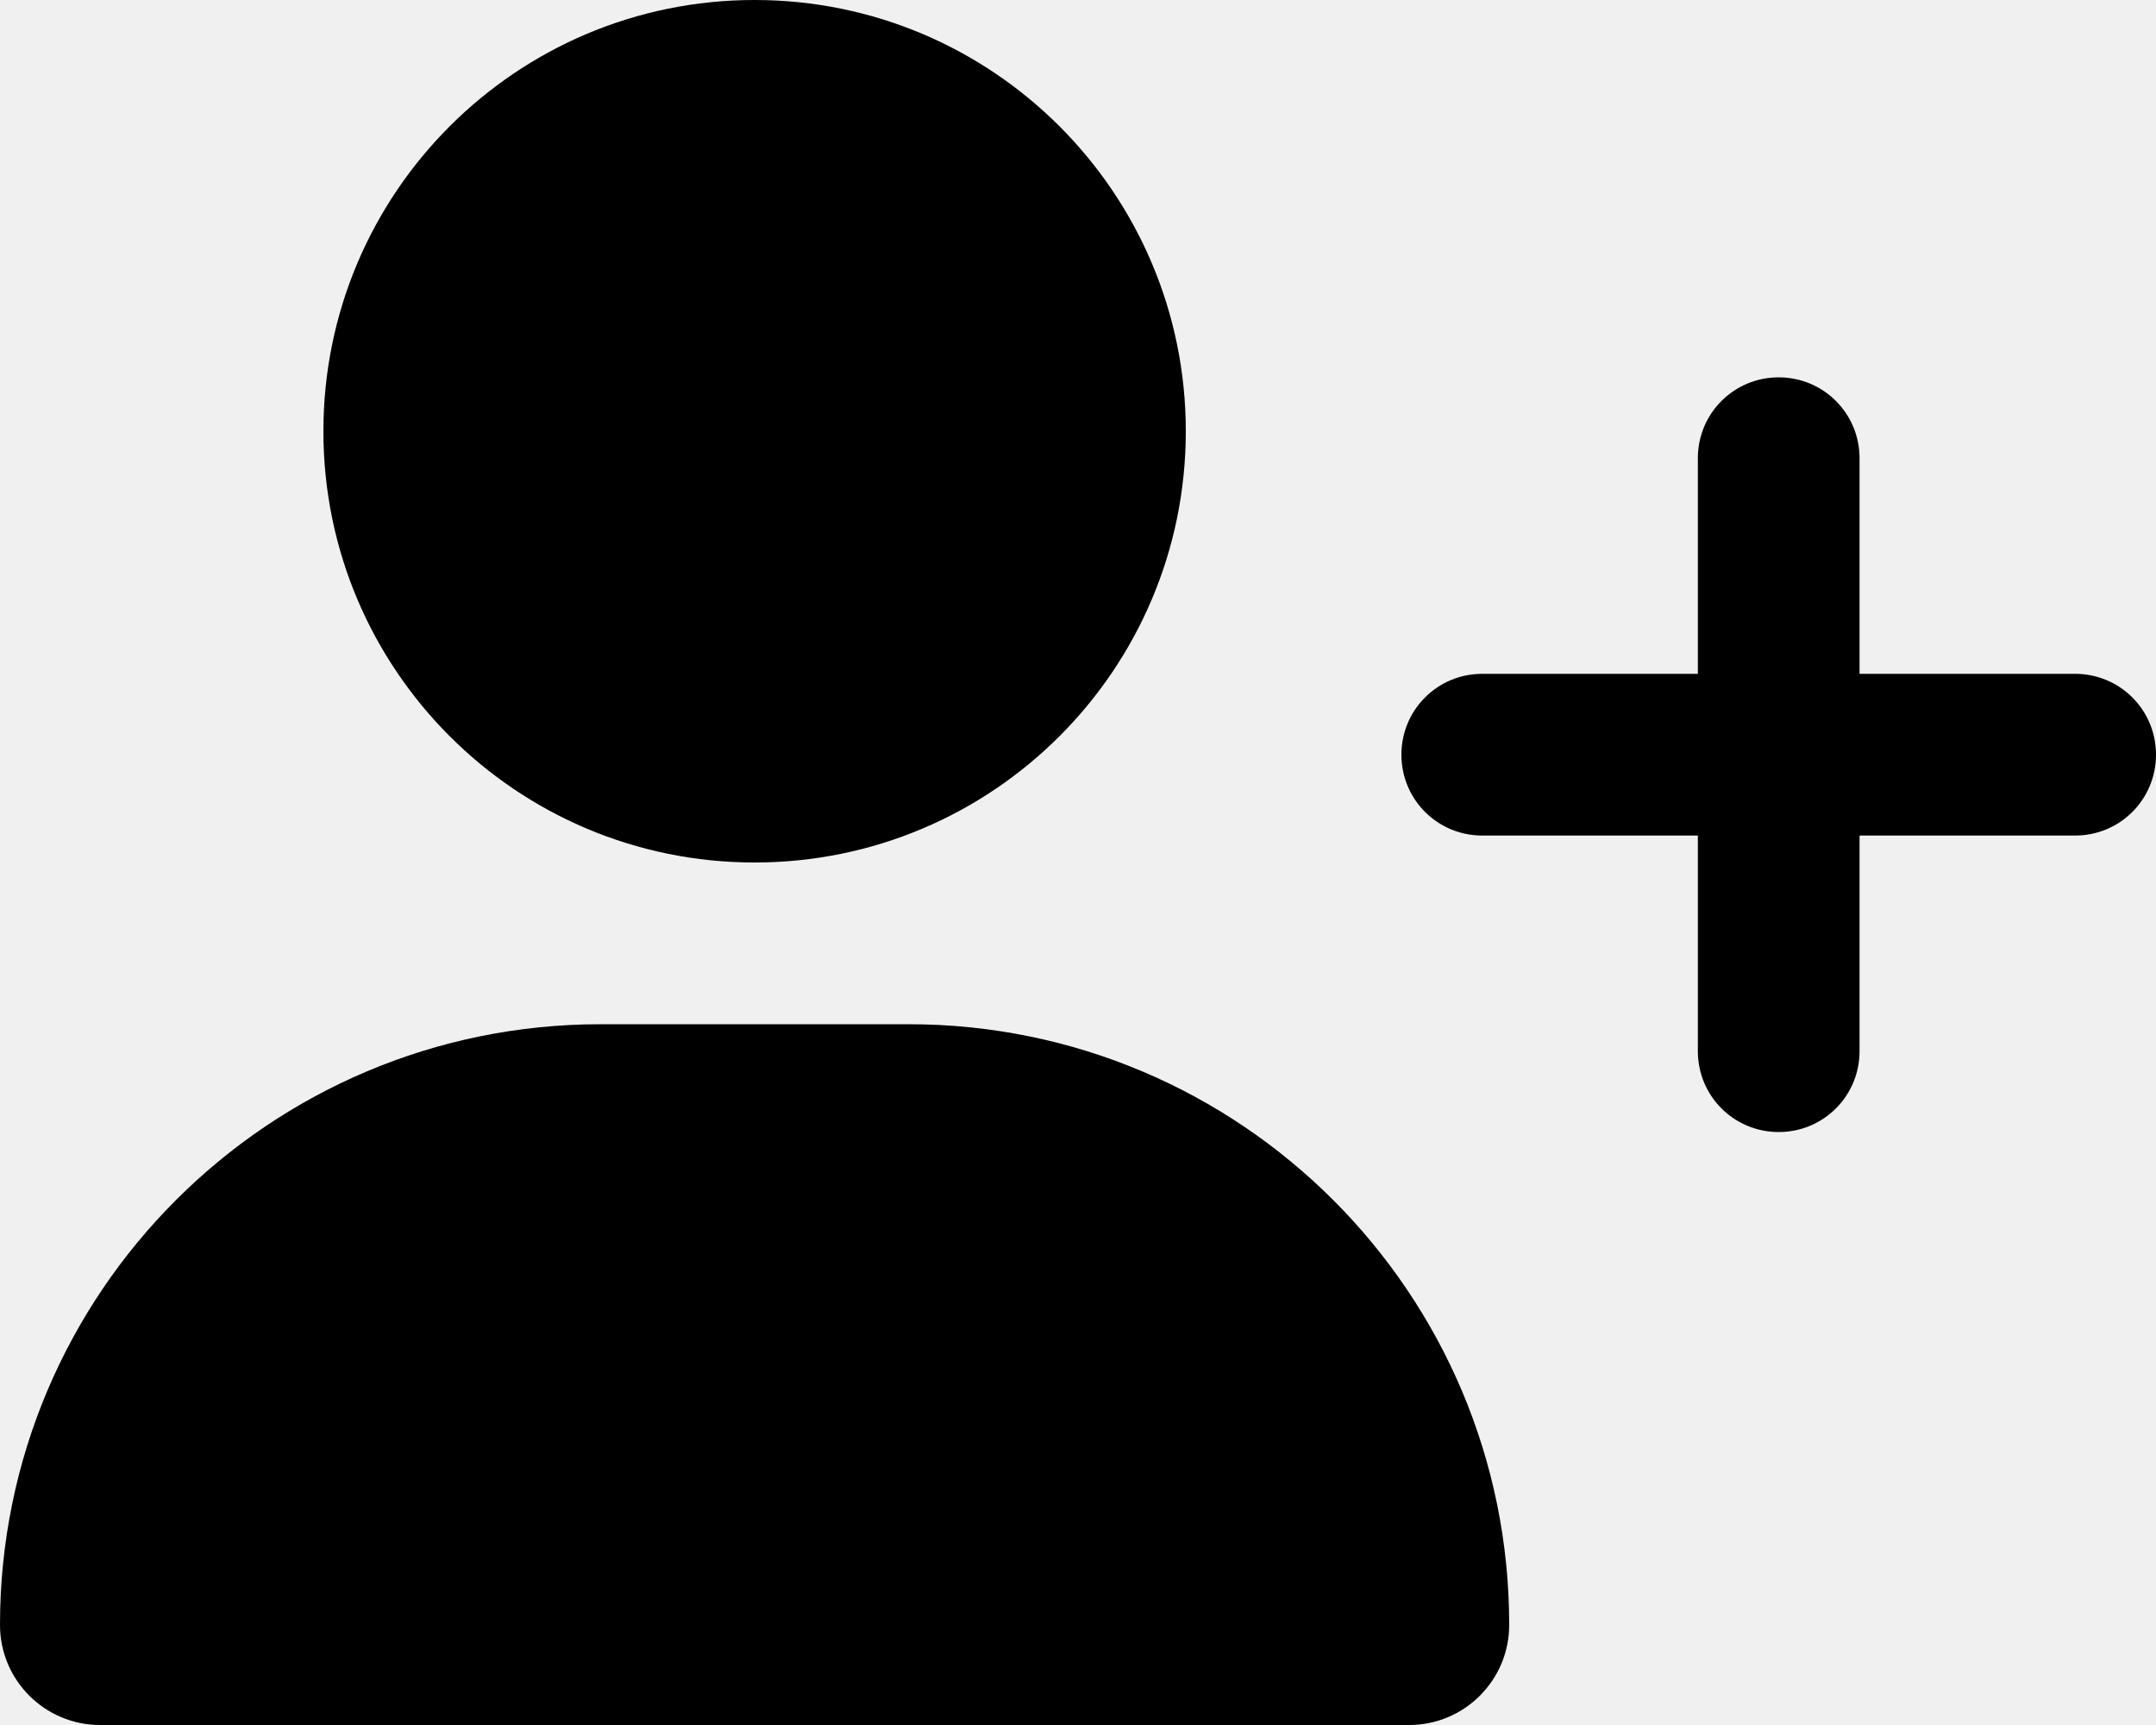
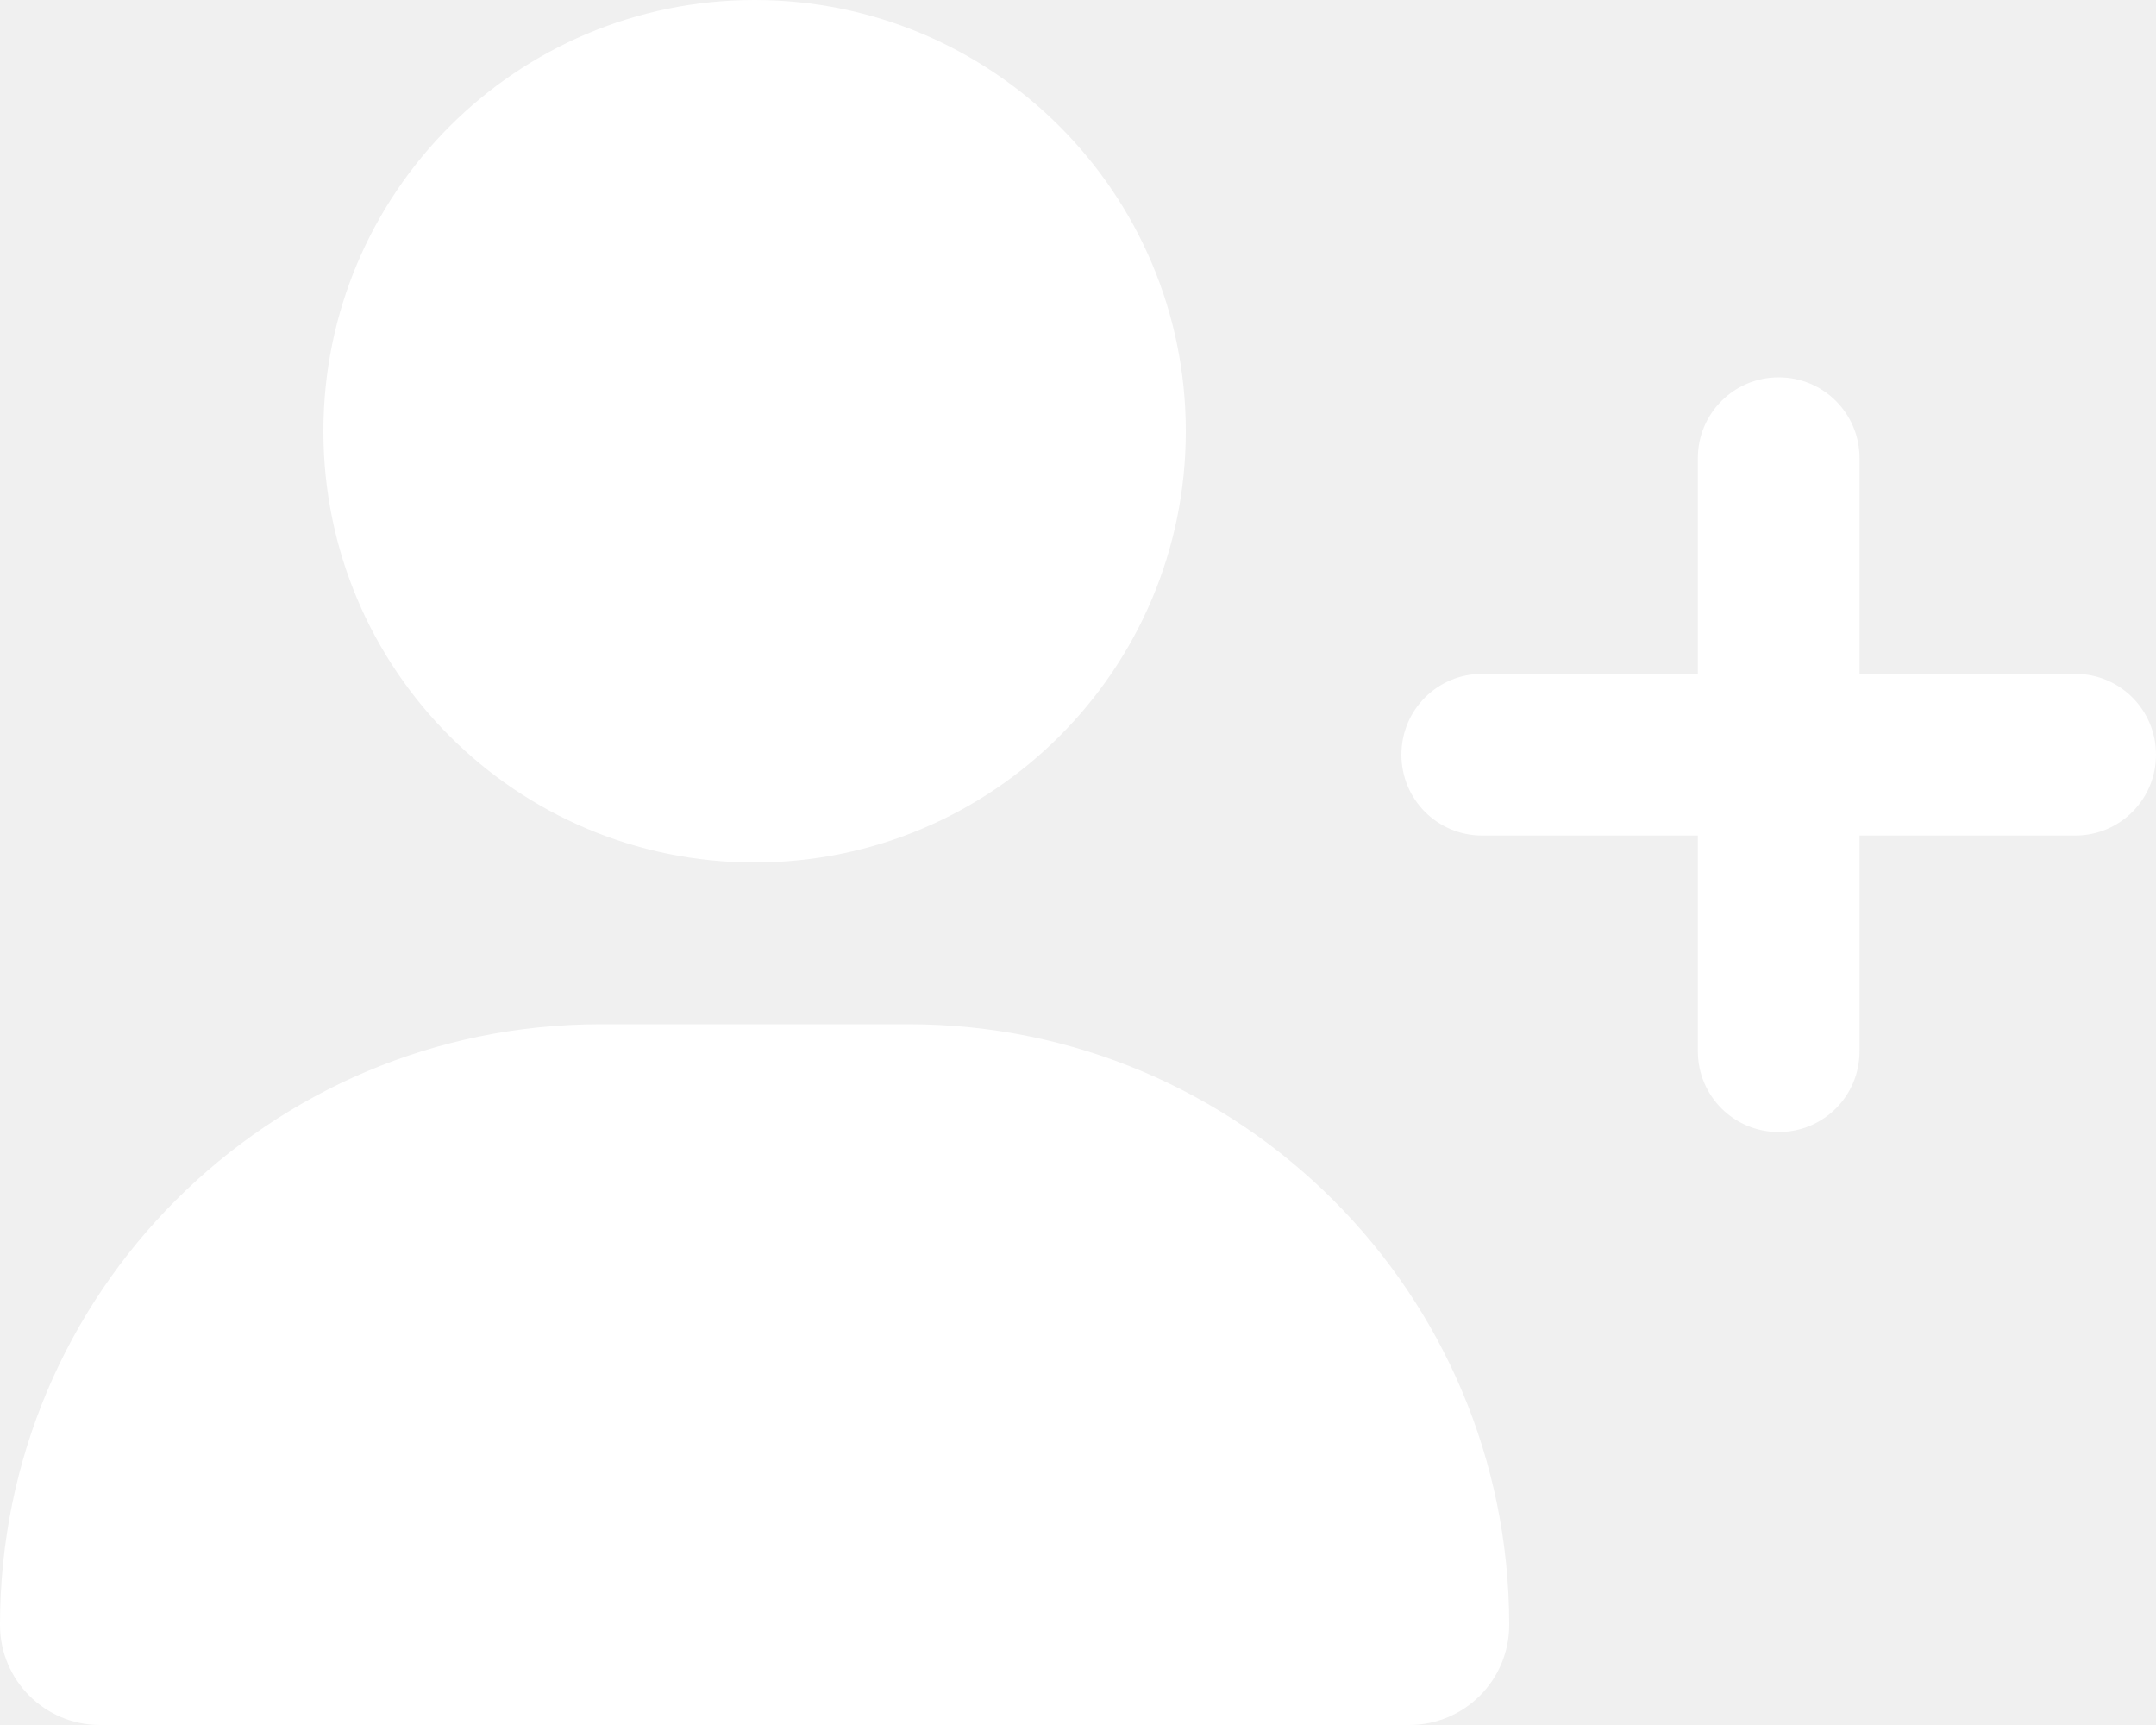
<svg xmlns="http://www.w3.org/2000/svg" viewBox="0 0 640 512" version="1.1" id="svg4">
  <defs id="defs8" />
-   <path d="M 352,128 C 352,198.7 294.7,256 224,256 153.3,256 96,198.7 96,128 96,57.3 153.3,0 224,0 294.7,0 352,57.3 352,128 Z M 0,482.3 C 0,383.8 79.8,304 178.3,304 h 91.4 c 98.5,0 178.3,79.8 178.3,178.3 0,16.4 -13.3,29.7 -29.7,29.7 H 29.7 C 13.3,512 0,498.7 0,482.3 Z M 504,312 v -64 h -64 c -13.3,0 -24,-10.7 -24,-24 0,-13.3 10.7,-24 24,-24 h 64 v -64 c 0,-13.3 10.7,-24 24,-24 13.3,0 24,10.7 24,24 v 64 h 64 c 13.3,0 24,10.7 24,24 0,13.3 -10.7,24 -24,24 h -64 v 64 c 0,13.3 -10.7,24 -24,24 -13.3,0 -24,-10.7 -24,-24 z" id="path2" style="fill:#000000" />
+   <path d="M 352,128 C 352,198.7 294.7,256 224,256 153.3,256 96,198.7 96,128 96,57.3 153.3,0 224,0 294.7,0 352,57.3 352,128 Z M 0,482.3 C 0,383.8 79.8,304 178.3,304 h 91.4 c 98.5,0 178.3,79.8 178.3,178.3 0,16.4 -13.3,29.7 -29.7,29.7 H 29.7 C 13.3,512 0,498.7 0,482.3 Z M 504,312 v -64 h -64 c -13.3,0 -24,-10.7 -24,-24 0,-13.3 10.7,-24 24,-24 h 64 v -64 c 0,-13.3 10.7,-24 24,-24 13.3,0 24,10.7 24,24 v 64 h 64 c 13.3,0 24,10.7 24,24 0,13.3 -10.7,24 -24,24 h -64 v 64 c 0,13.3 -10.7,24 -24,24 -13.3,0 -24,-10.7 -24,-24 z" id="path2" style="fill:#FFFFFF" />
</svg>
